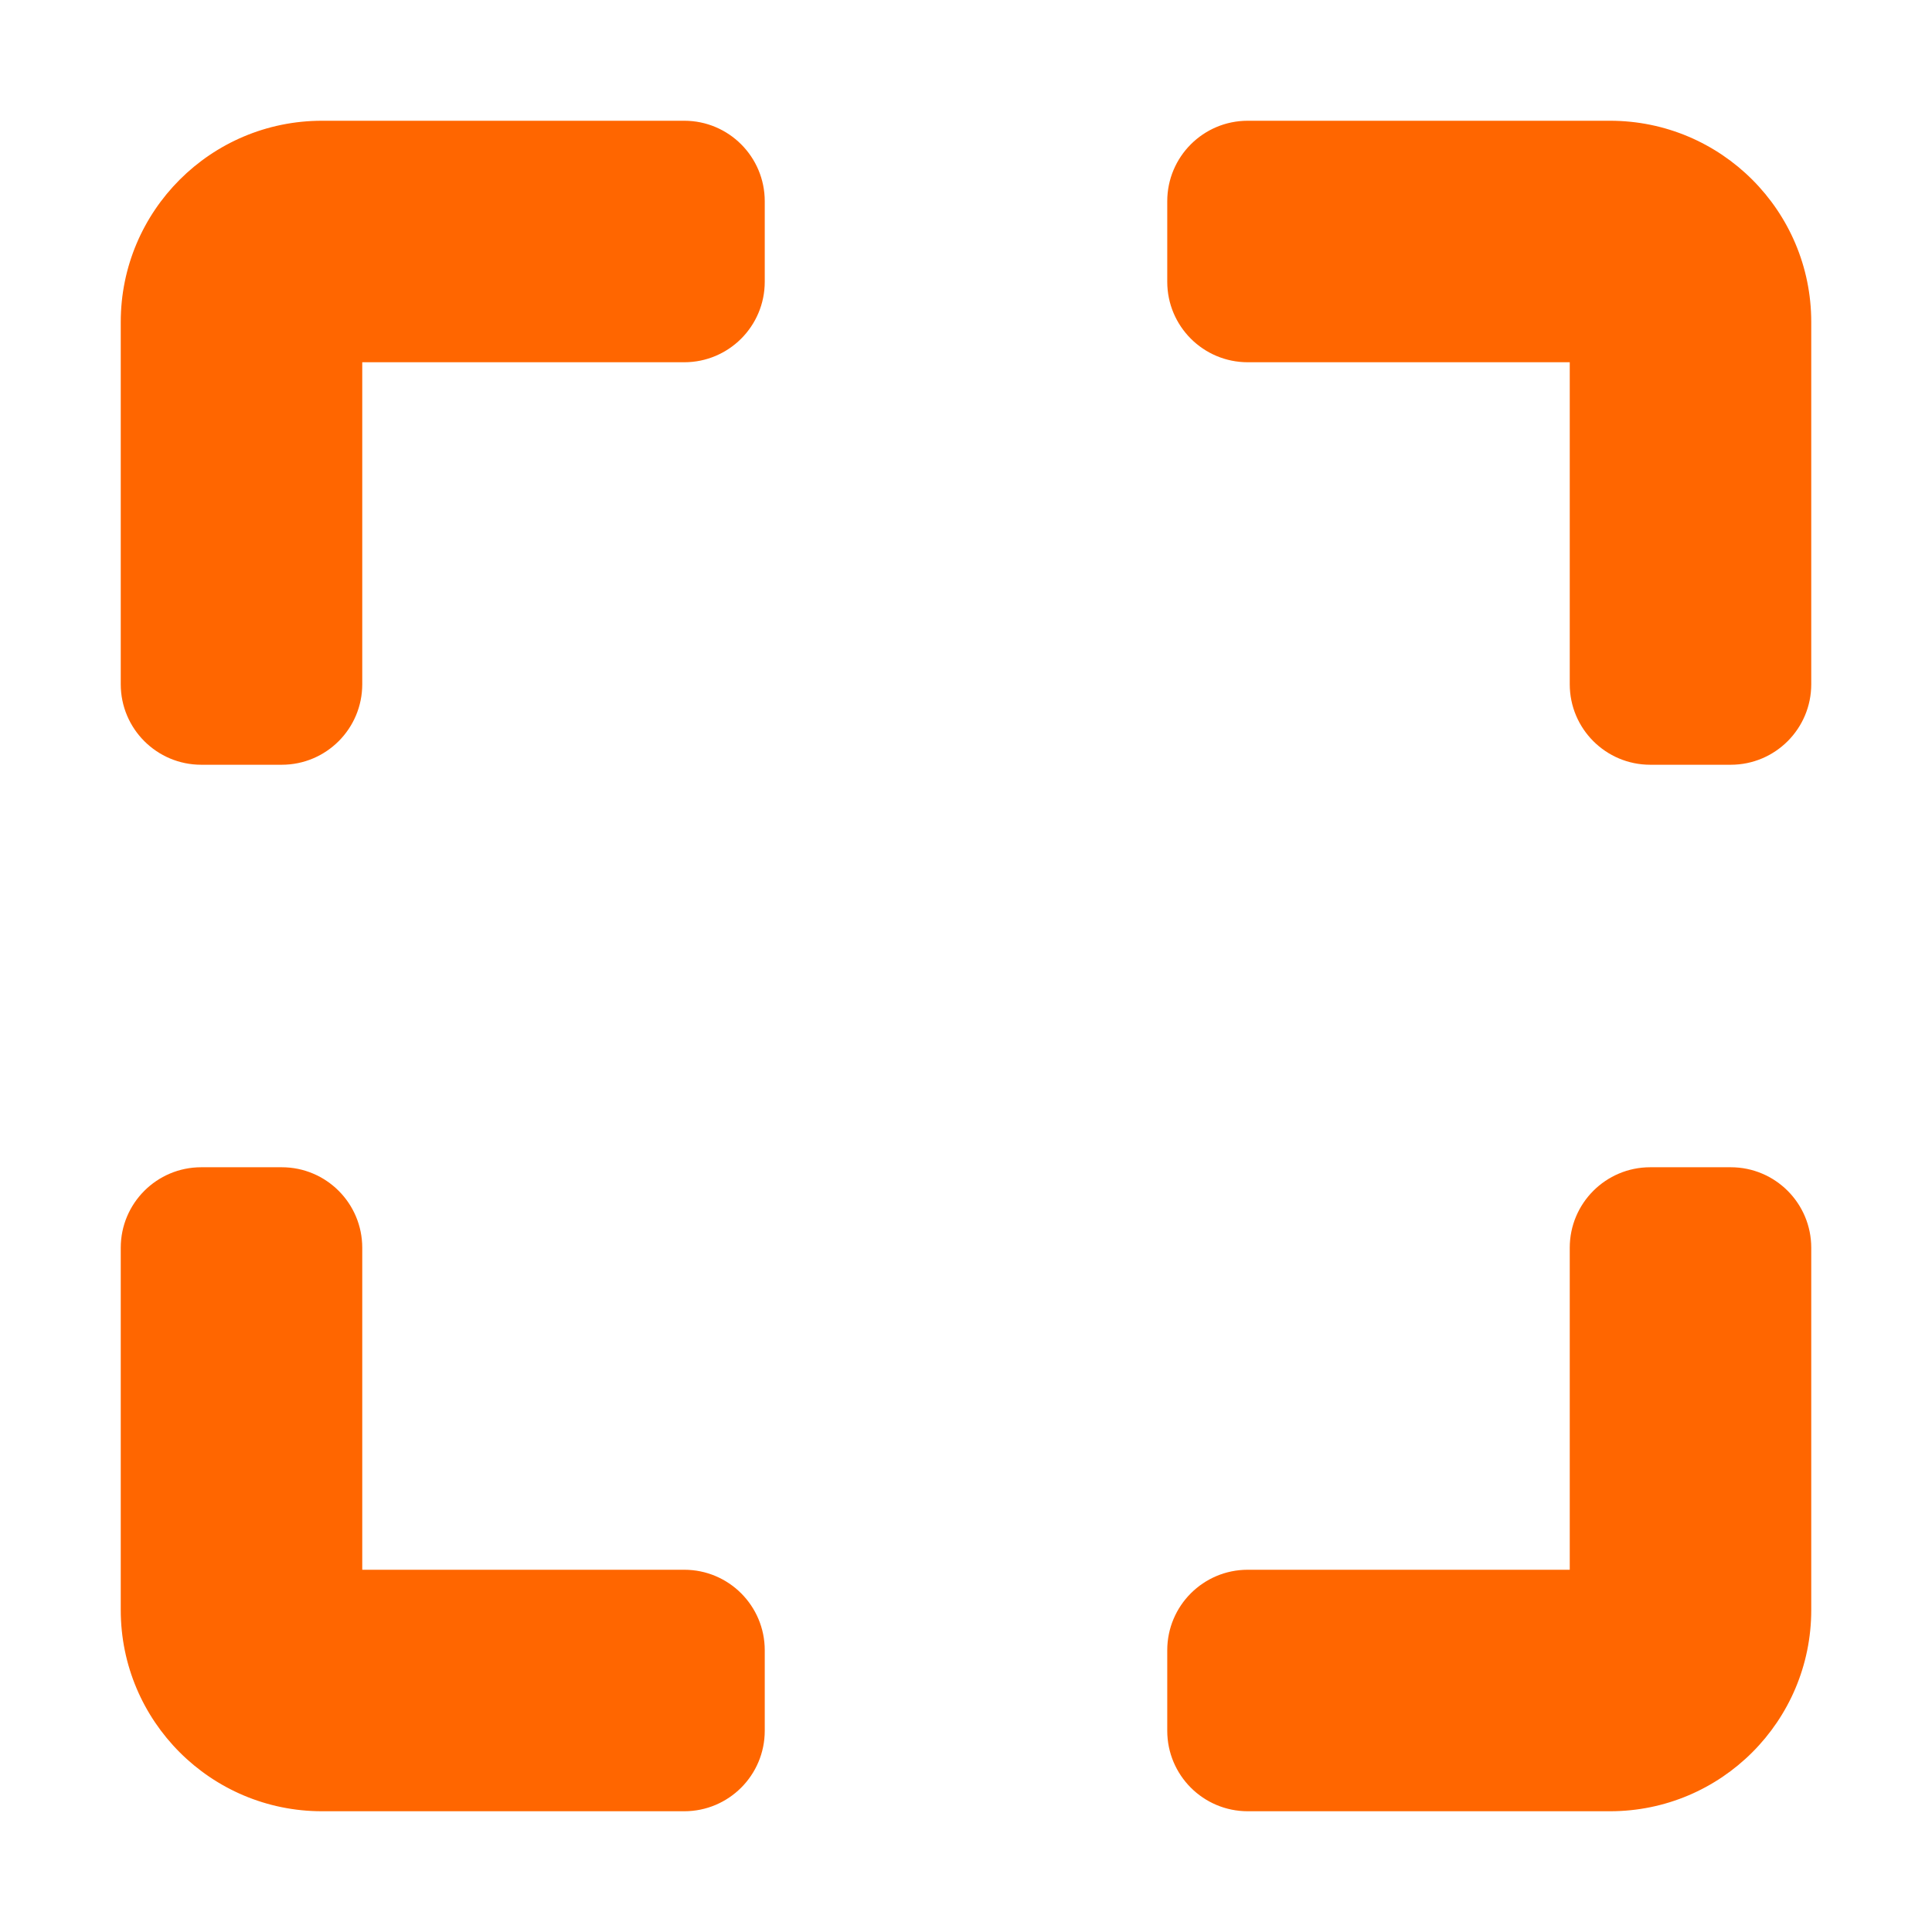
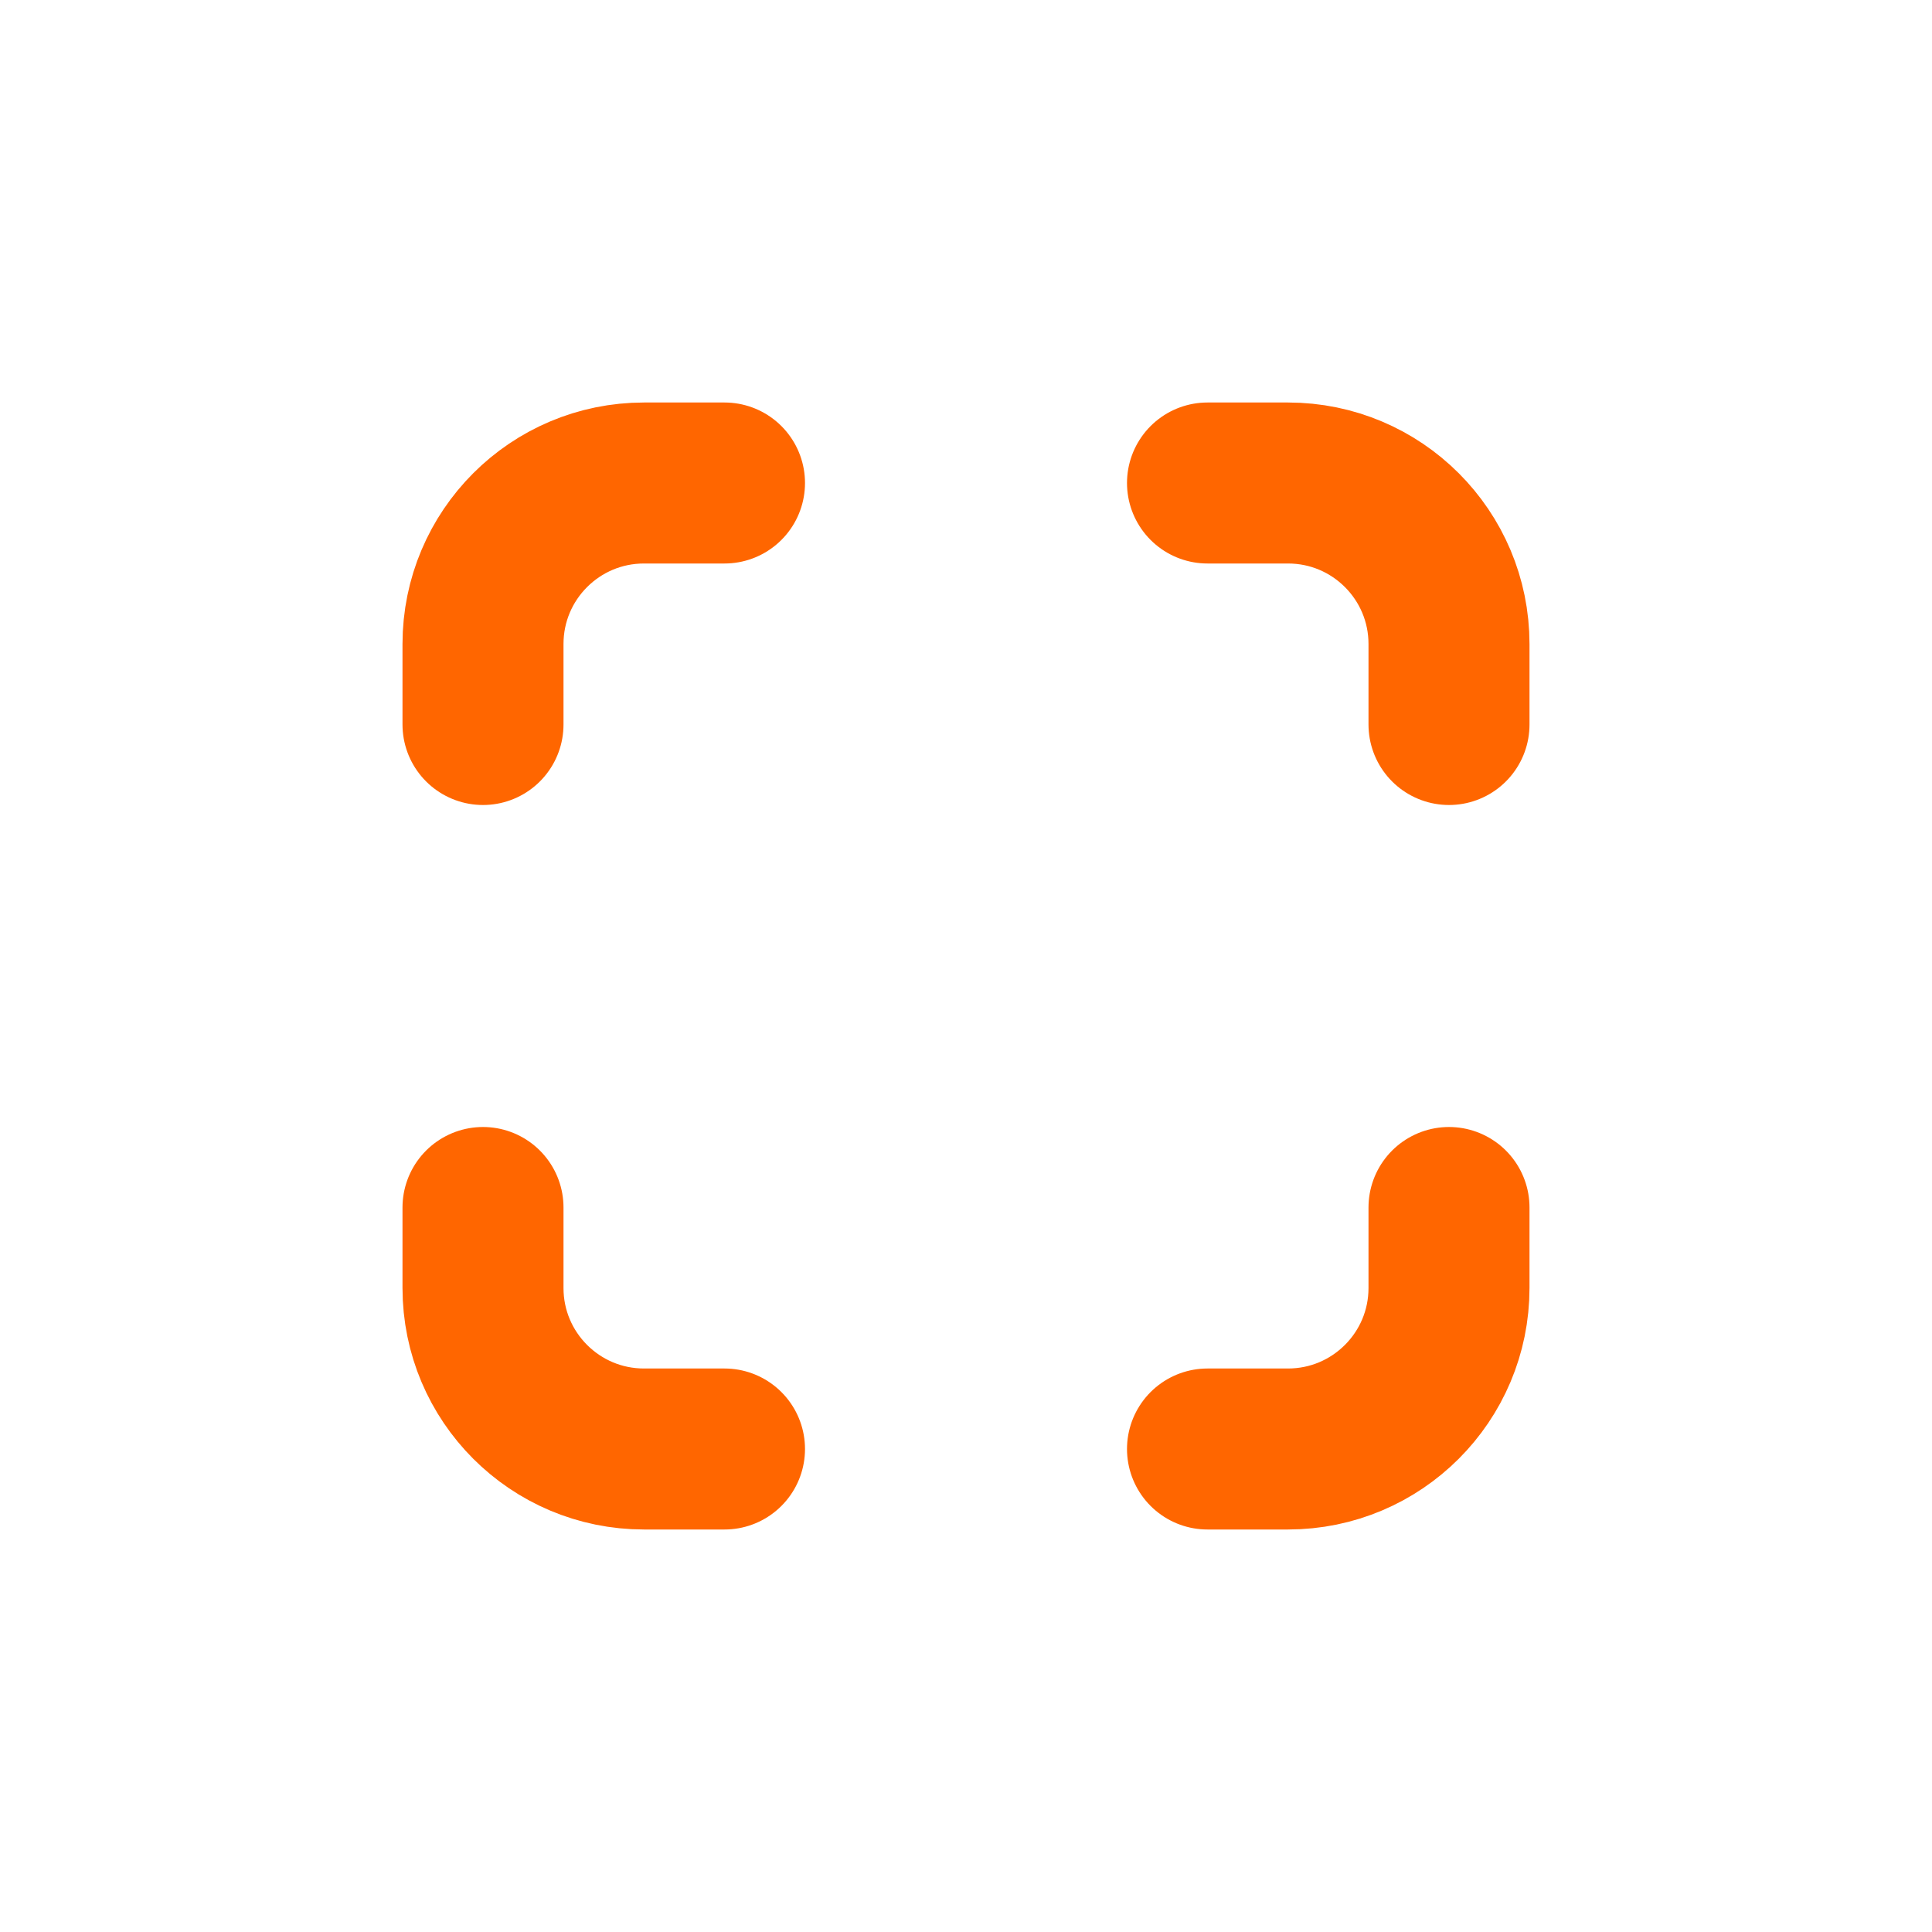
<svg xmlns="http://www.w3.org/2000/svg" fill="none" viewBox="0 0 24 24">
-   <g fill="#f60">
-     <path d="M4 1.5A2.5 2.5 0 001.5 4v4.5a1 1 0 001 1h1a1 1 0 001-1v-4h4a1 1 0 001-1v-1a1 1 0 00-1-1H4zM20 1.5A2.5 2.5 0 0122.5 4v4.5a1 1 0 01-1 1h-1a1 1 0 01-1-1v-4h-4a1 1 0 01-1-1v-1a1 1 0 011-1H20zM20 22.5a2.5 2.5 0 002.5-2.5v-4.5a1 1 0 00-1-1h-1a1 1 0 00-1 1v4h-4a1 1 0 00-1 1v1a1 1 0 001 1H20zM1.5 20A2.5 2.5 0 004 22.5h4.5a1 1 0 001-1v-1a1 1 0 00-1-1h-4v-4a1 1 0 00-1-1h-1a1 1 0 00-1 1V20z" />
-   </g>
+   <path stroke="#f60" stroke-linecap="round" stroke-linejoin="round" stroke-width="2" d="M6 15v1a2 2 0 002 2h1m9-3v1a2 2 0 01-2 2h-1M6 9V8a2 2 0 012-2h1m9 3V8a2 2 0 00-2-2h-1" />
</svg>
